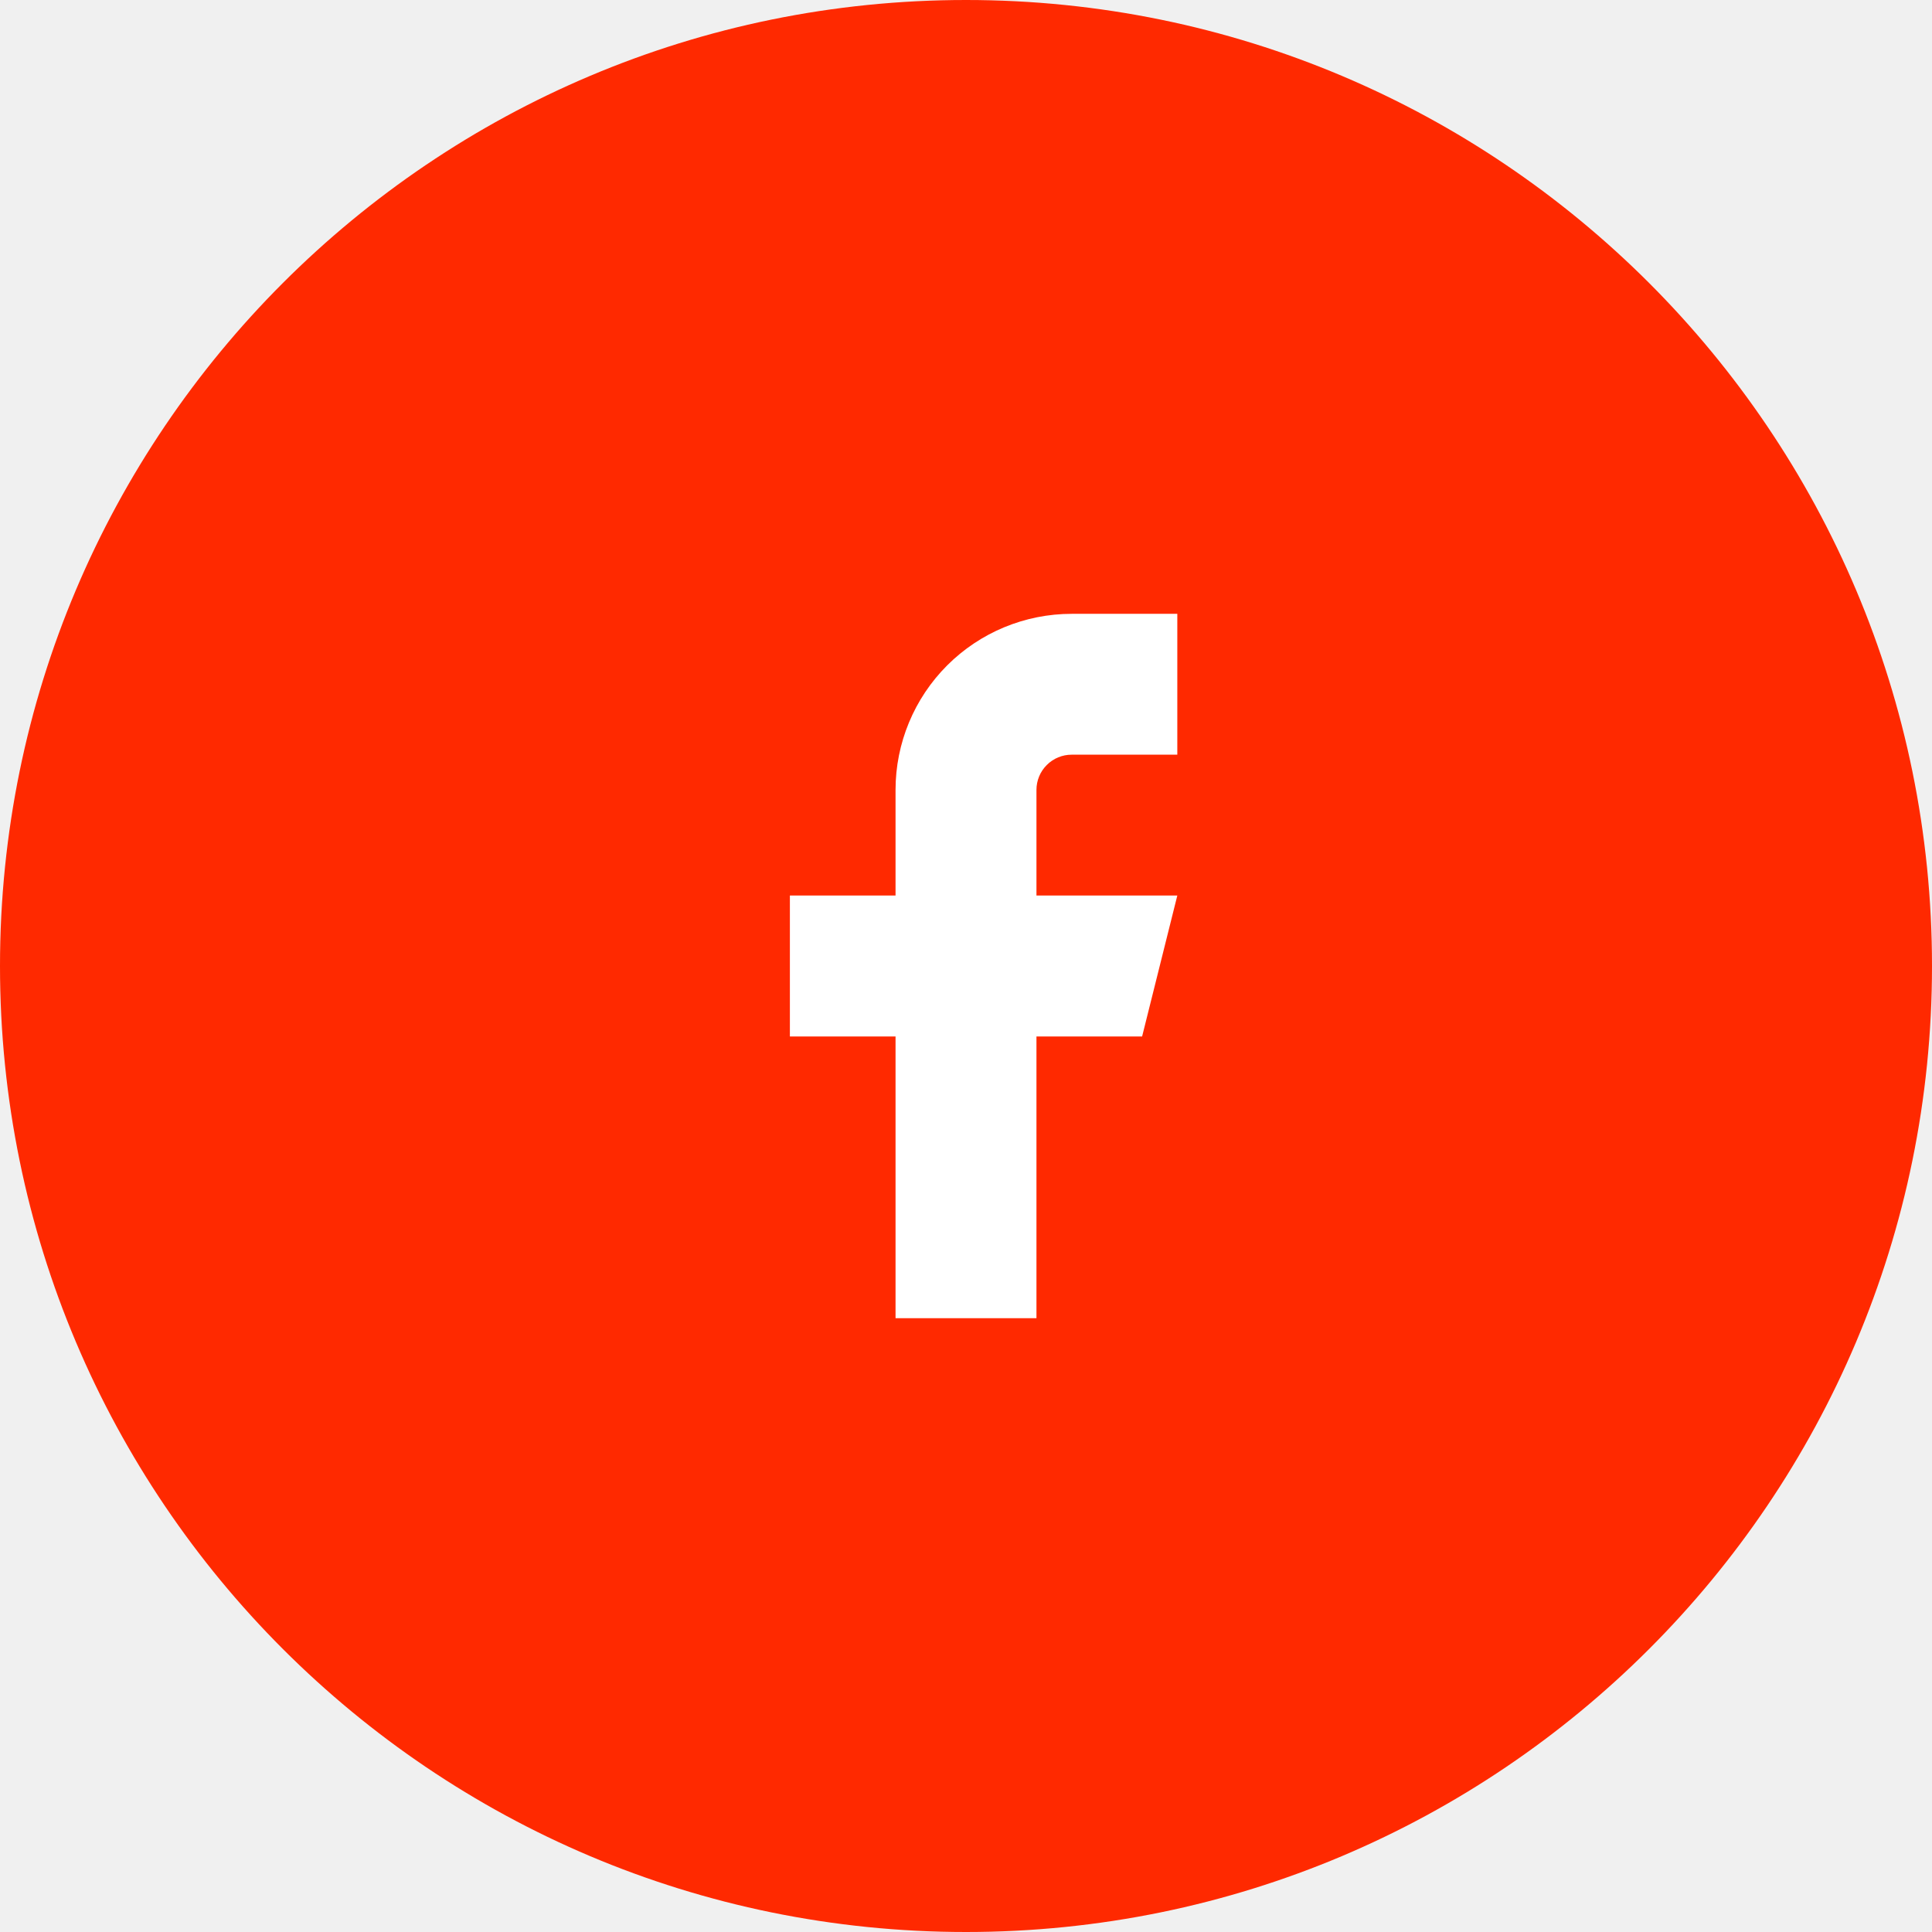
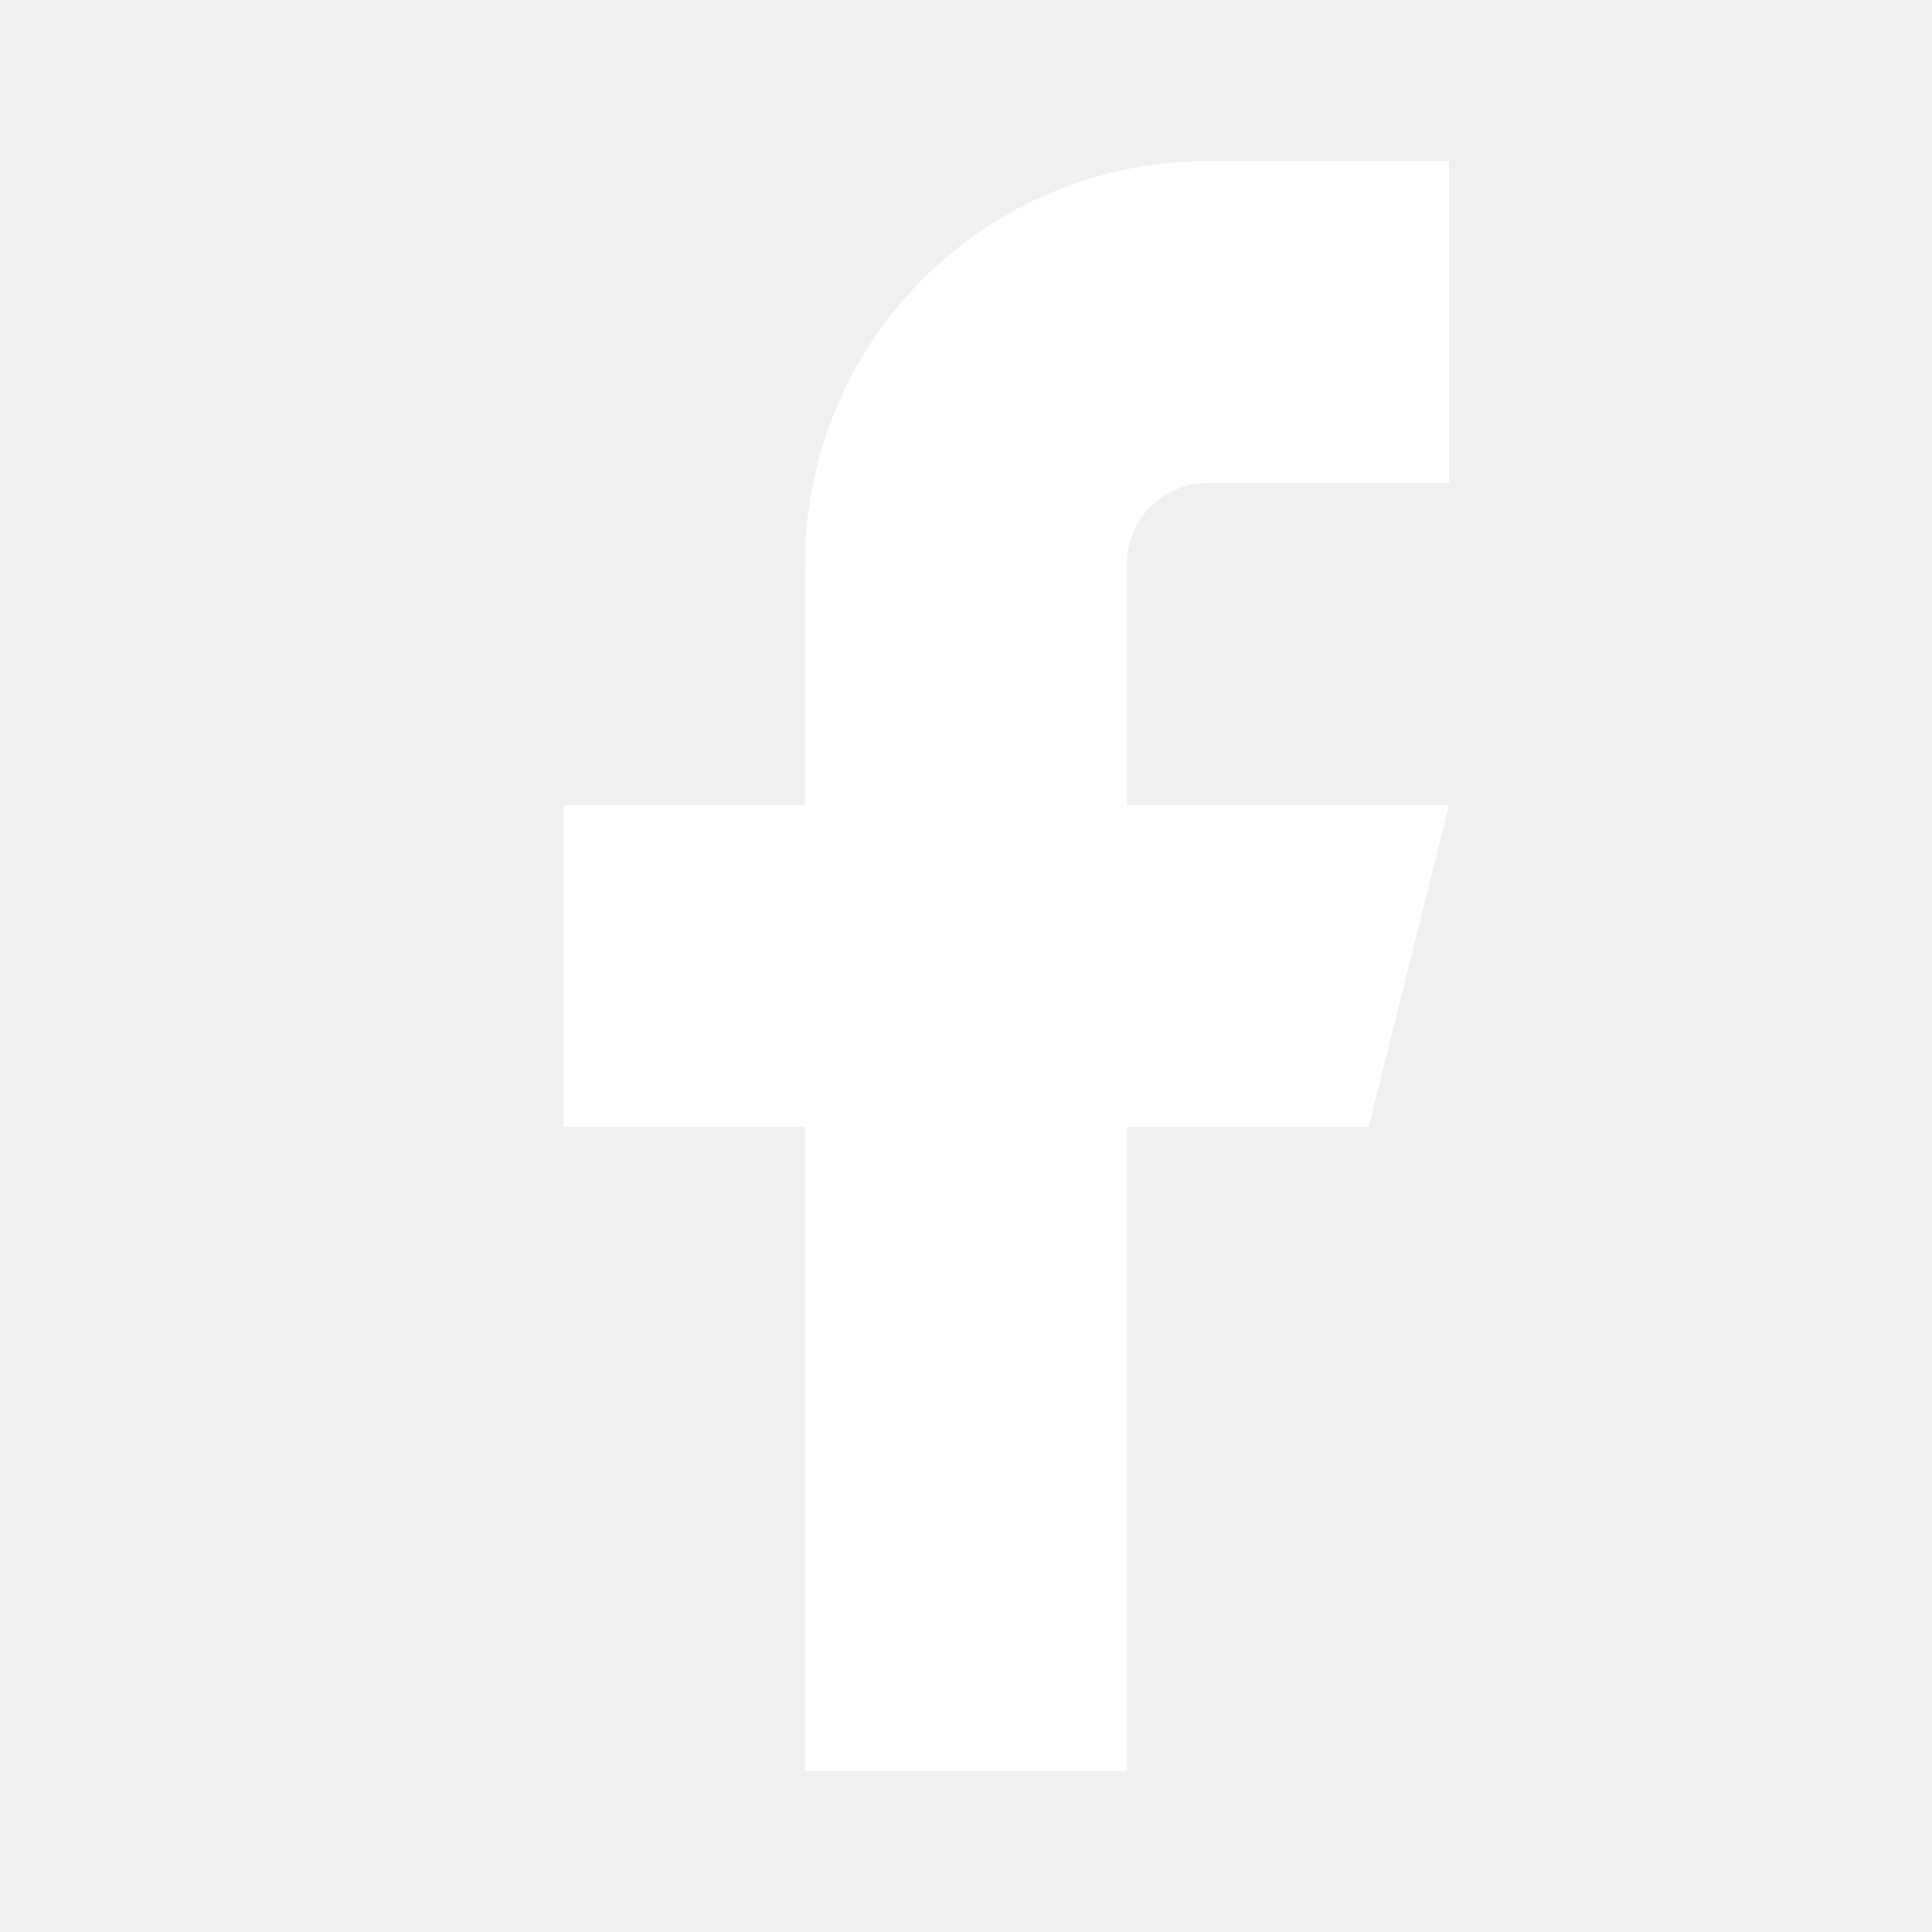
- <svg xmlns="http://www.w3.org/2000/svg" width="32" height="32" viewBox="0 0 32 32" fill="none">
-   <rect width="32" height="32" rx="16" fill="#FF2900" />
-   <path d="M19.5 10.167H17.75C16.977 10.167 16.235 10.474 15.688 11.021C15.141 11.568 14.833 12.31 14.833 13.083V14.833H13.083V17.167H14.833V21.833H17.167V17.167H18.917L19.5 14.833H17.167V13.083C17.167 12.929 17.228 12.78 17.338 12.671C17.447 12.561 17.595 12.5 17.75 12.5H19.5V10.167Z" fill="white" />
+ <svg xmlns="http://www.w3.org/2000/svg" width="14" height="14" viewBox="0 0 14 14" fill="none">
+   <path d="M10.5 1.167H8.75C7.976 1.167 7.235 1.474 6.688 2.021C6.141 2.568 5.833 3.31 5.833 4.083V5.833H4.083V8.167H5.833V12.833H8.167V8.167H9.917L10.5 5.833H8.167V4.083C8.167 3.929 8.228 3.78 8.338 3.671C8.447 3.561 8.595 3.5 8.75 3.5H10.5V1.167Z" fill="white" />
</svg>
